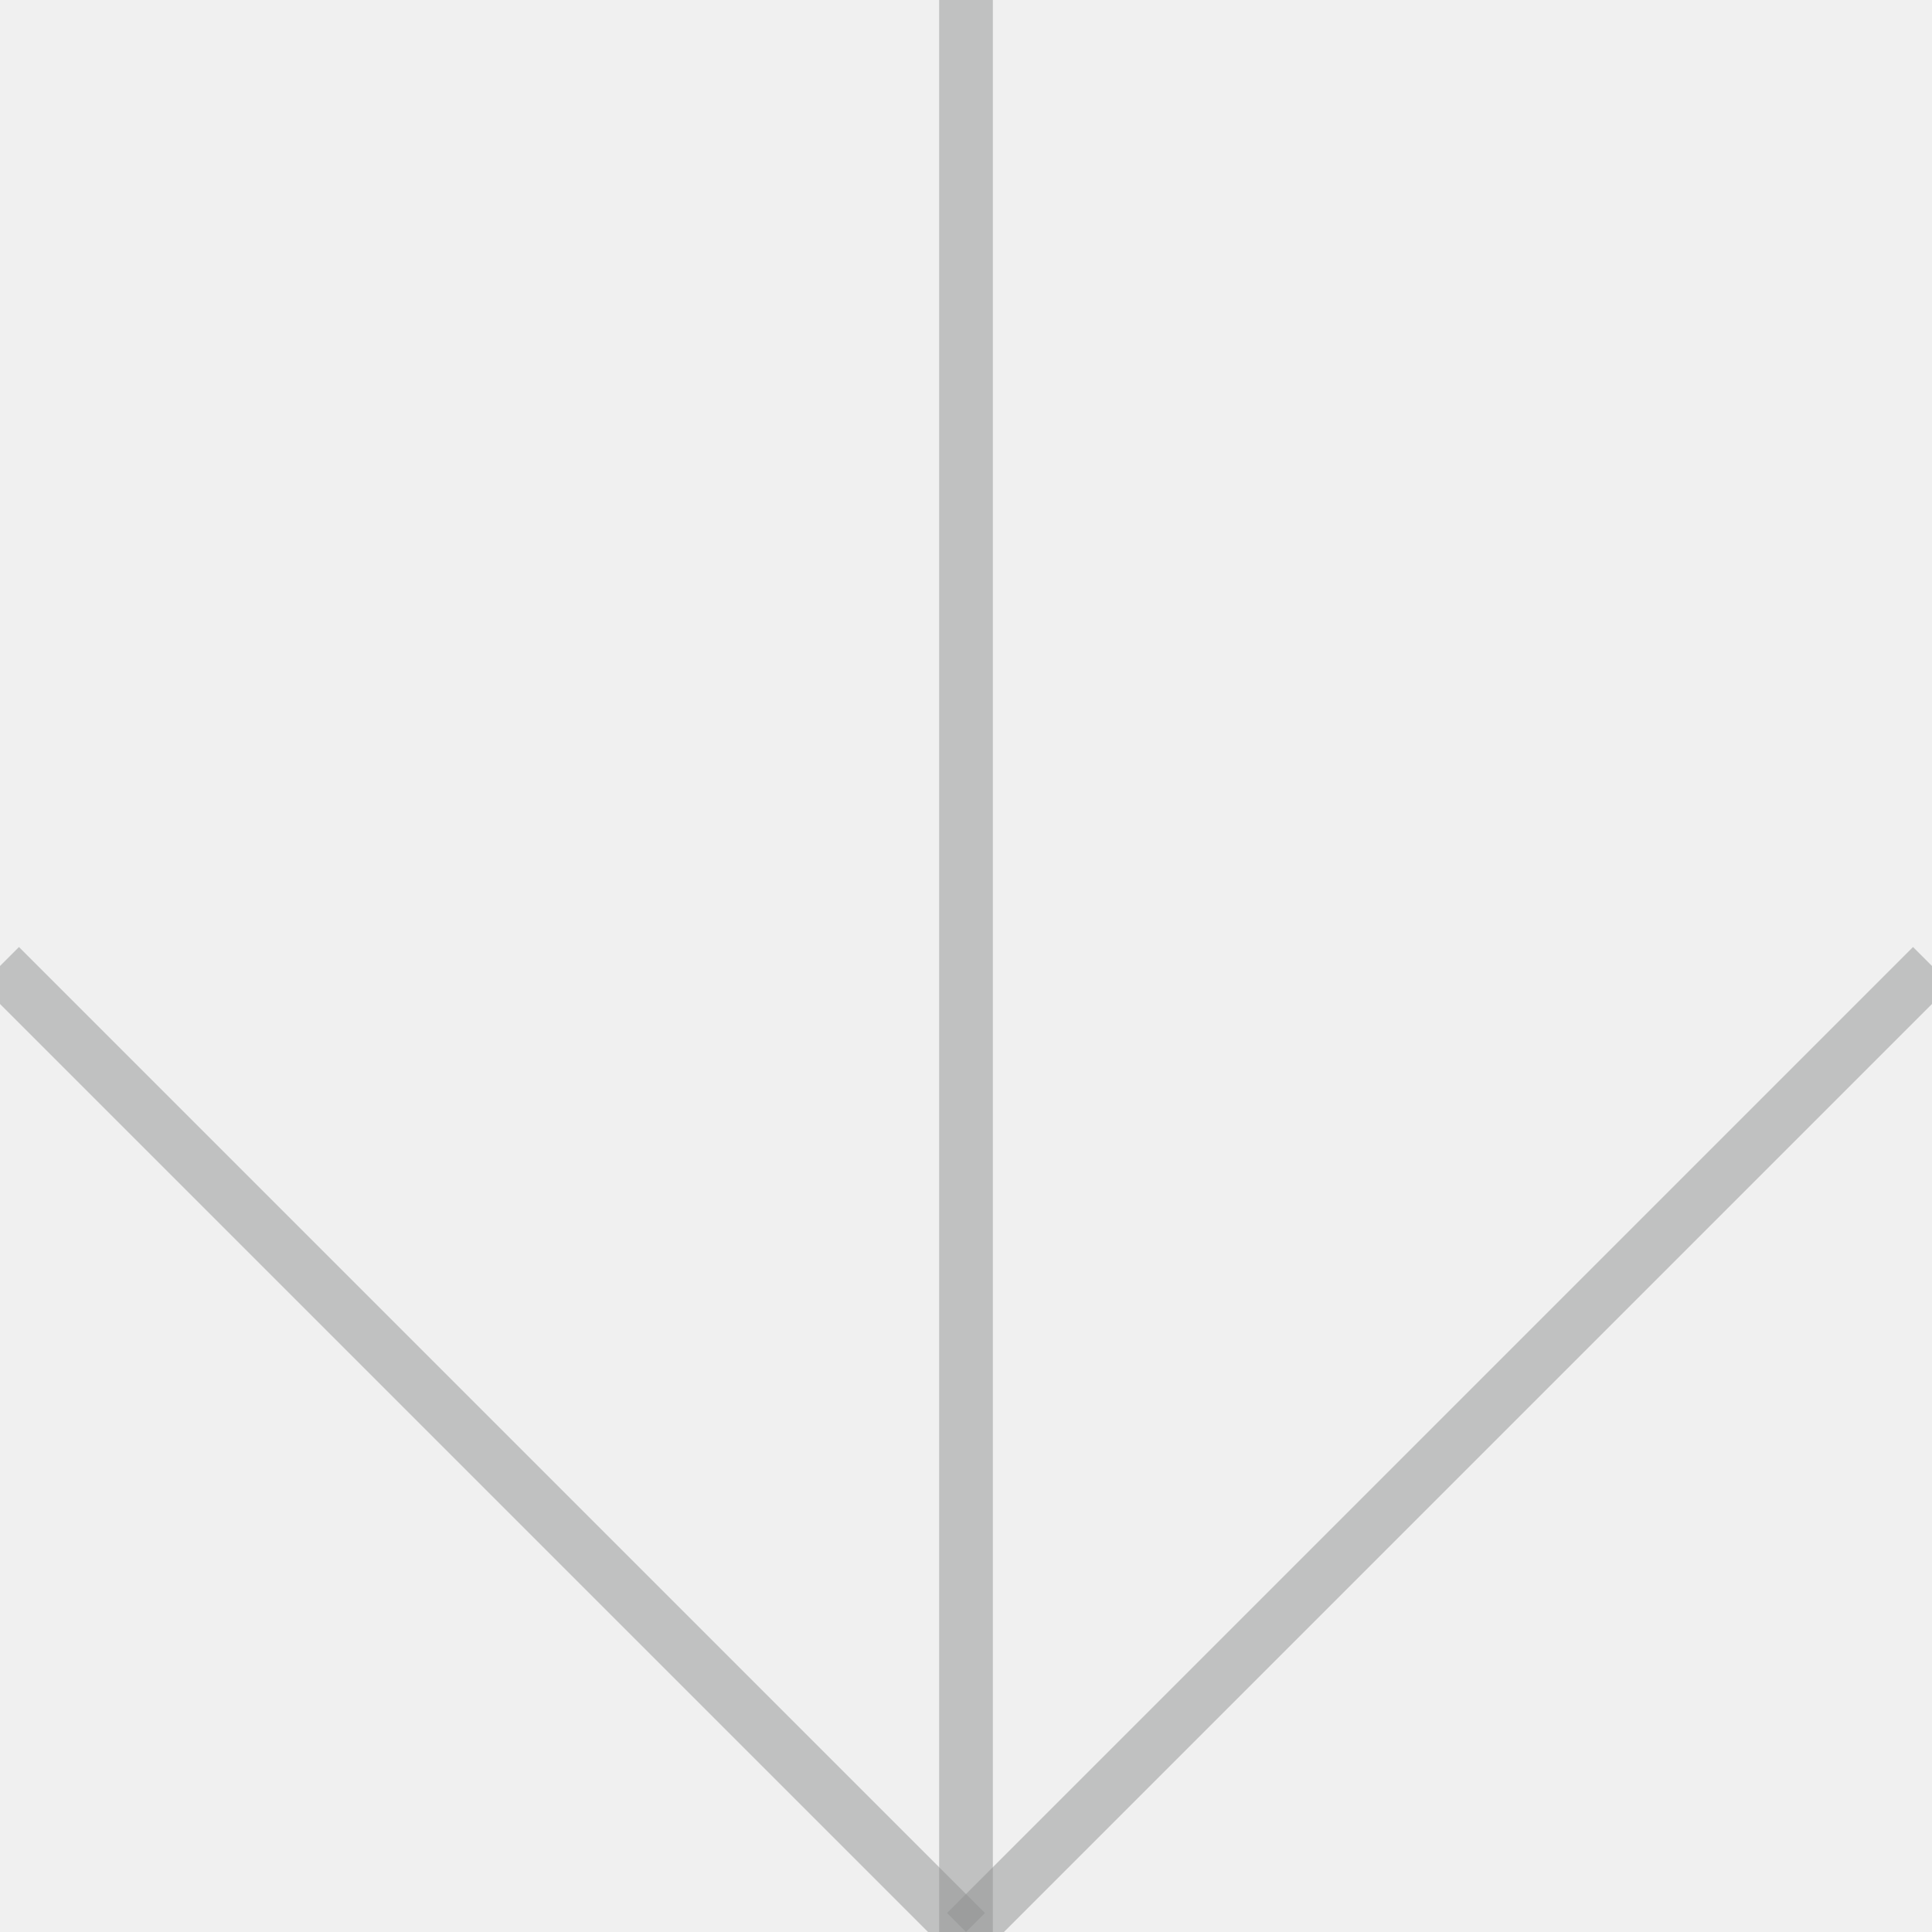
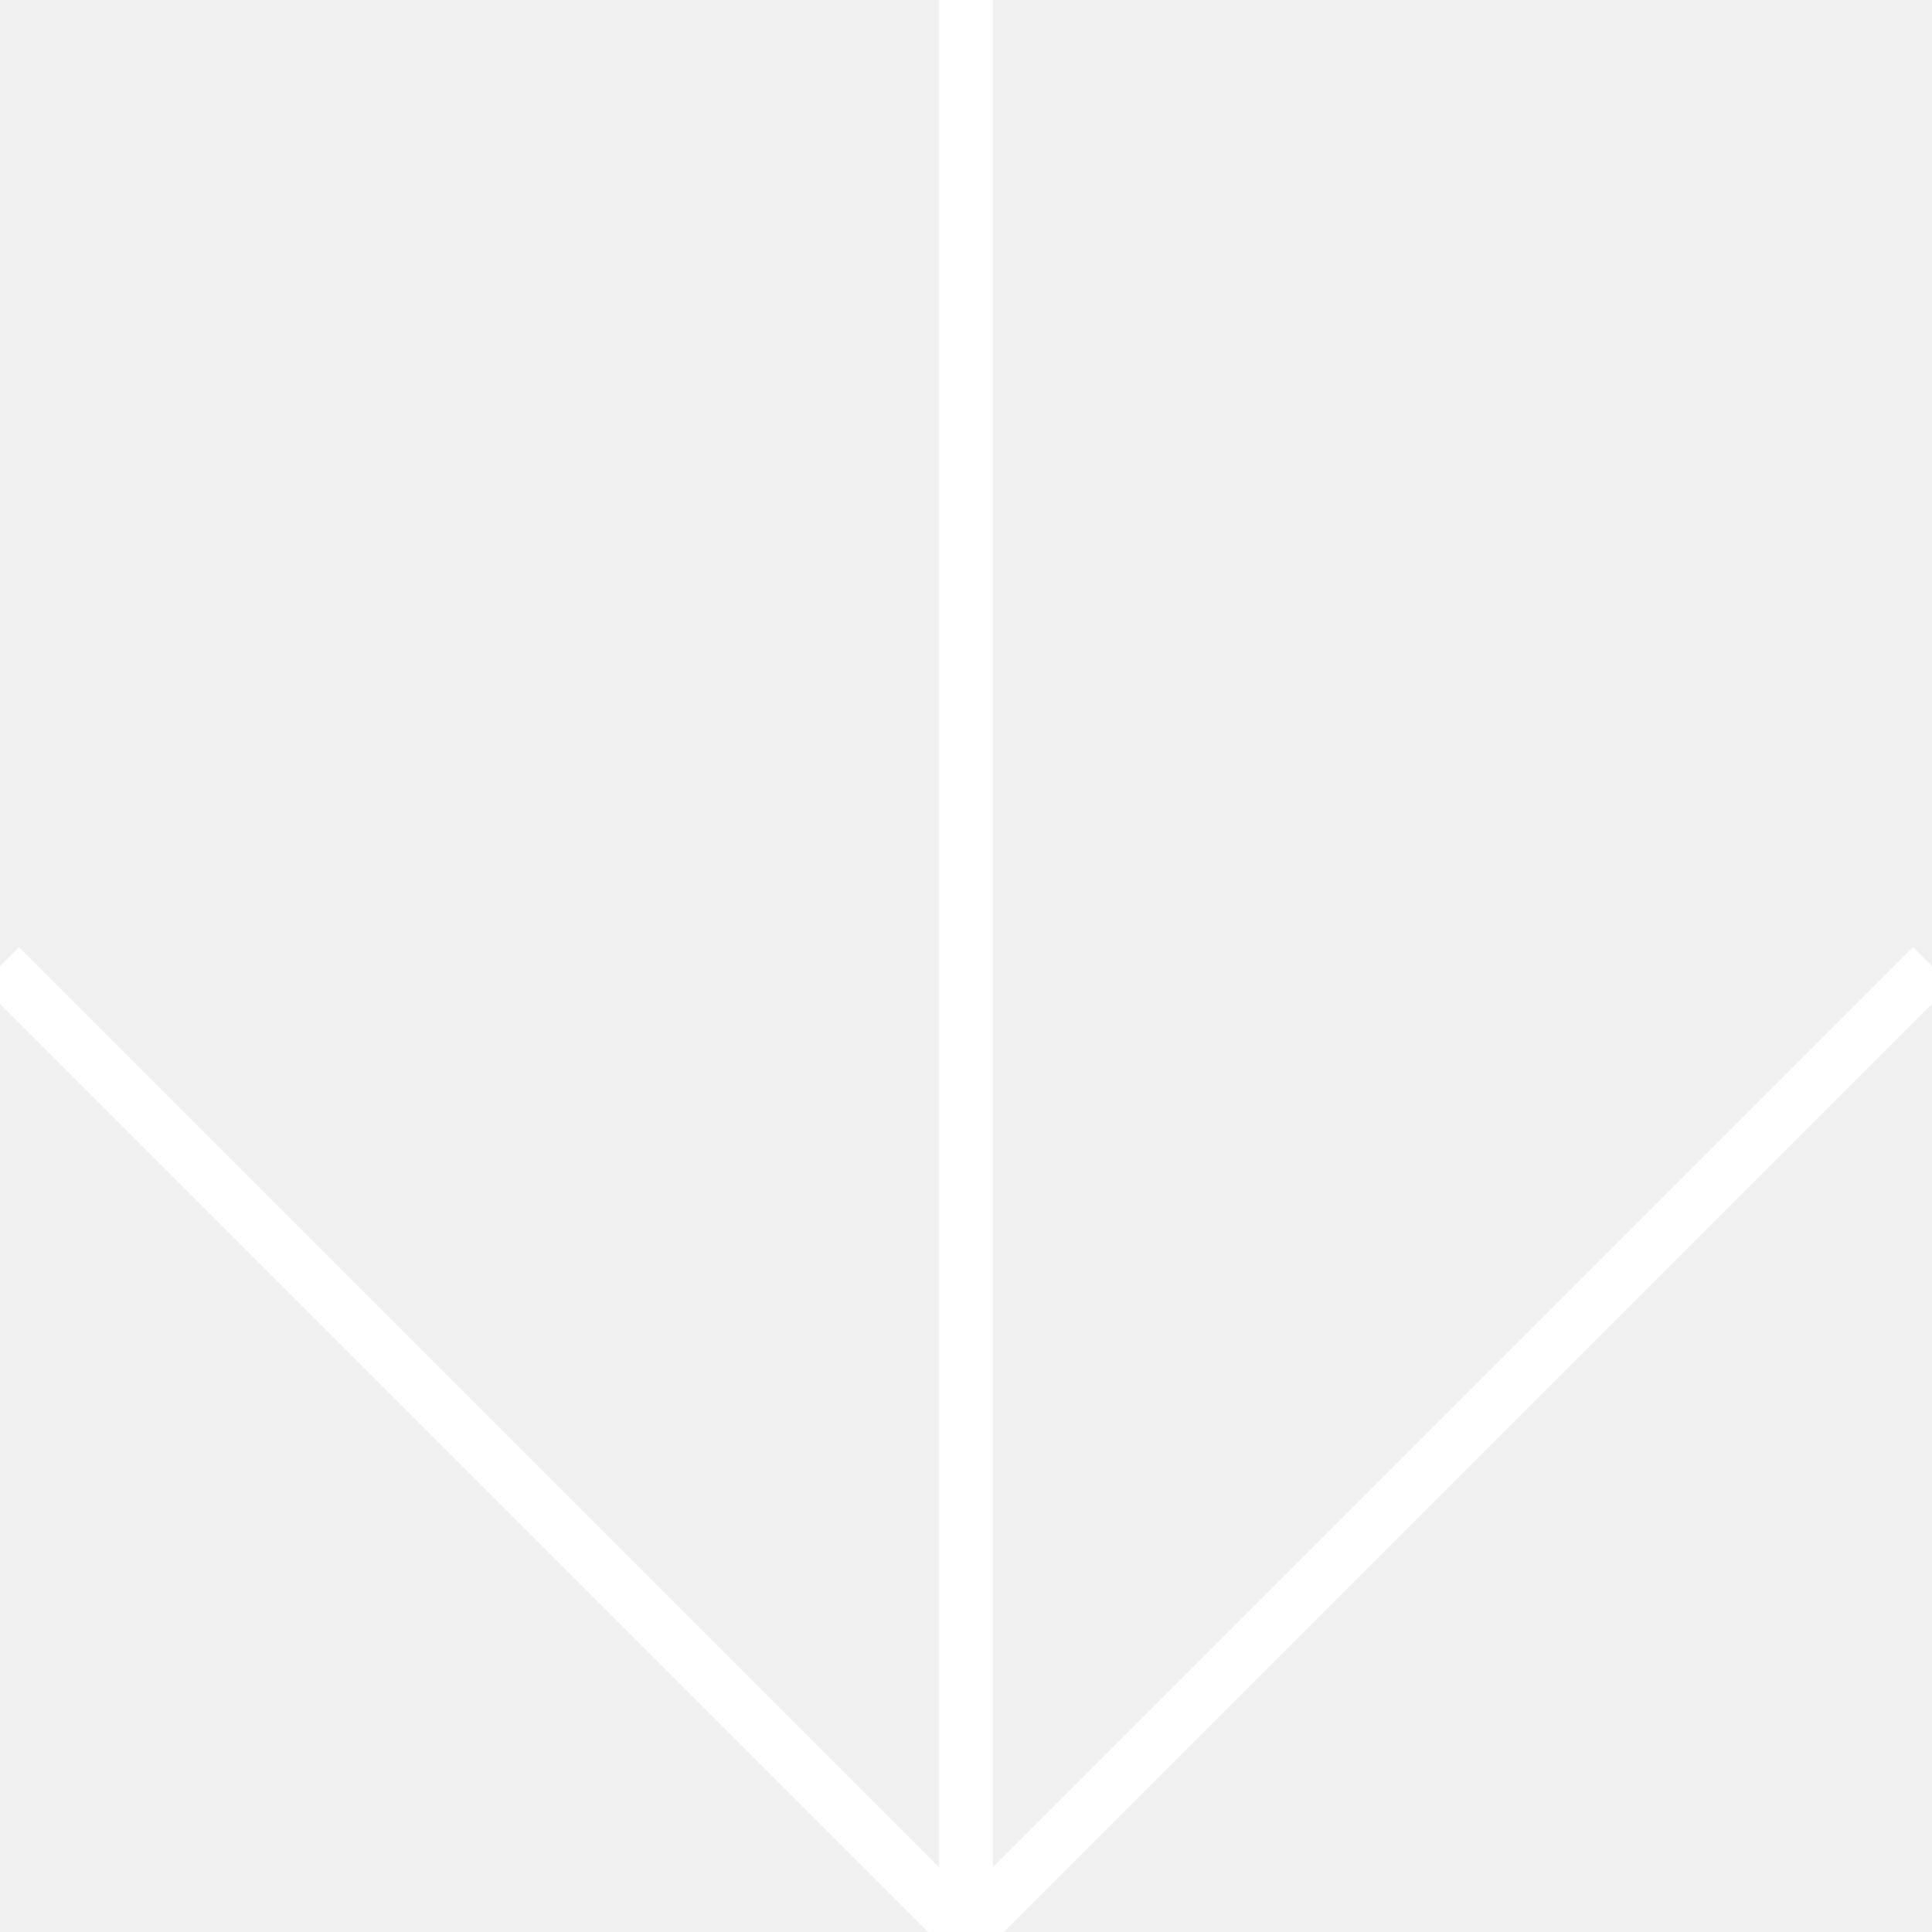
<svg xmlns="http://www.w3.org/2000/svg" width="36px" height="36px" viewBox="0 0 36 36" zoomAndPan="disable" preserveAspectRatio="none">
-   <style type="text/css"> line { stroke: rgba(145,146,147,0.5); stroke-width: 1; } </style>
+   <style type="text/css"> line { stroke: #fff; stroke-width: 1; } </style>
  <line x1="0" y1="18" x2="18" y2="36" />
  <line x1="36" y1="18" x2="18" y2="36" />
  <line x1="18" y1="36" x2="18" y2="0" />
</svg>
